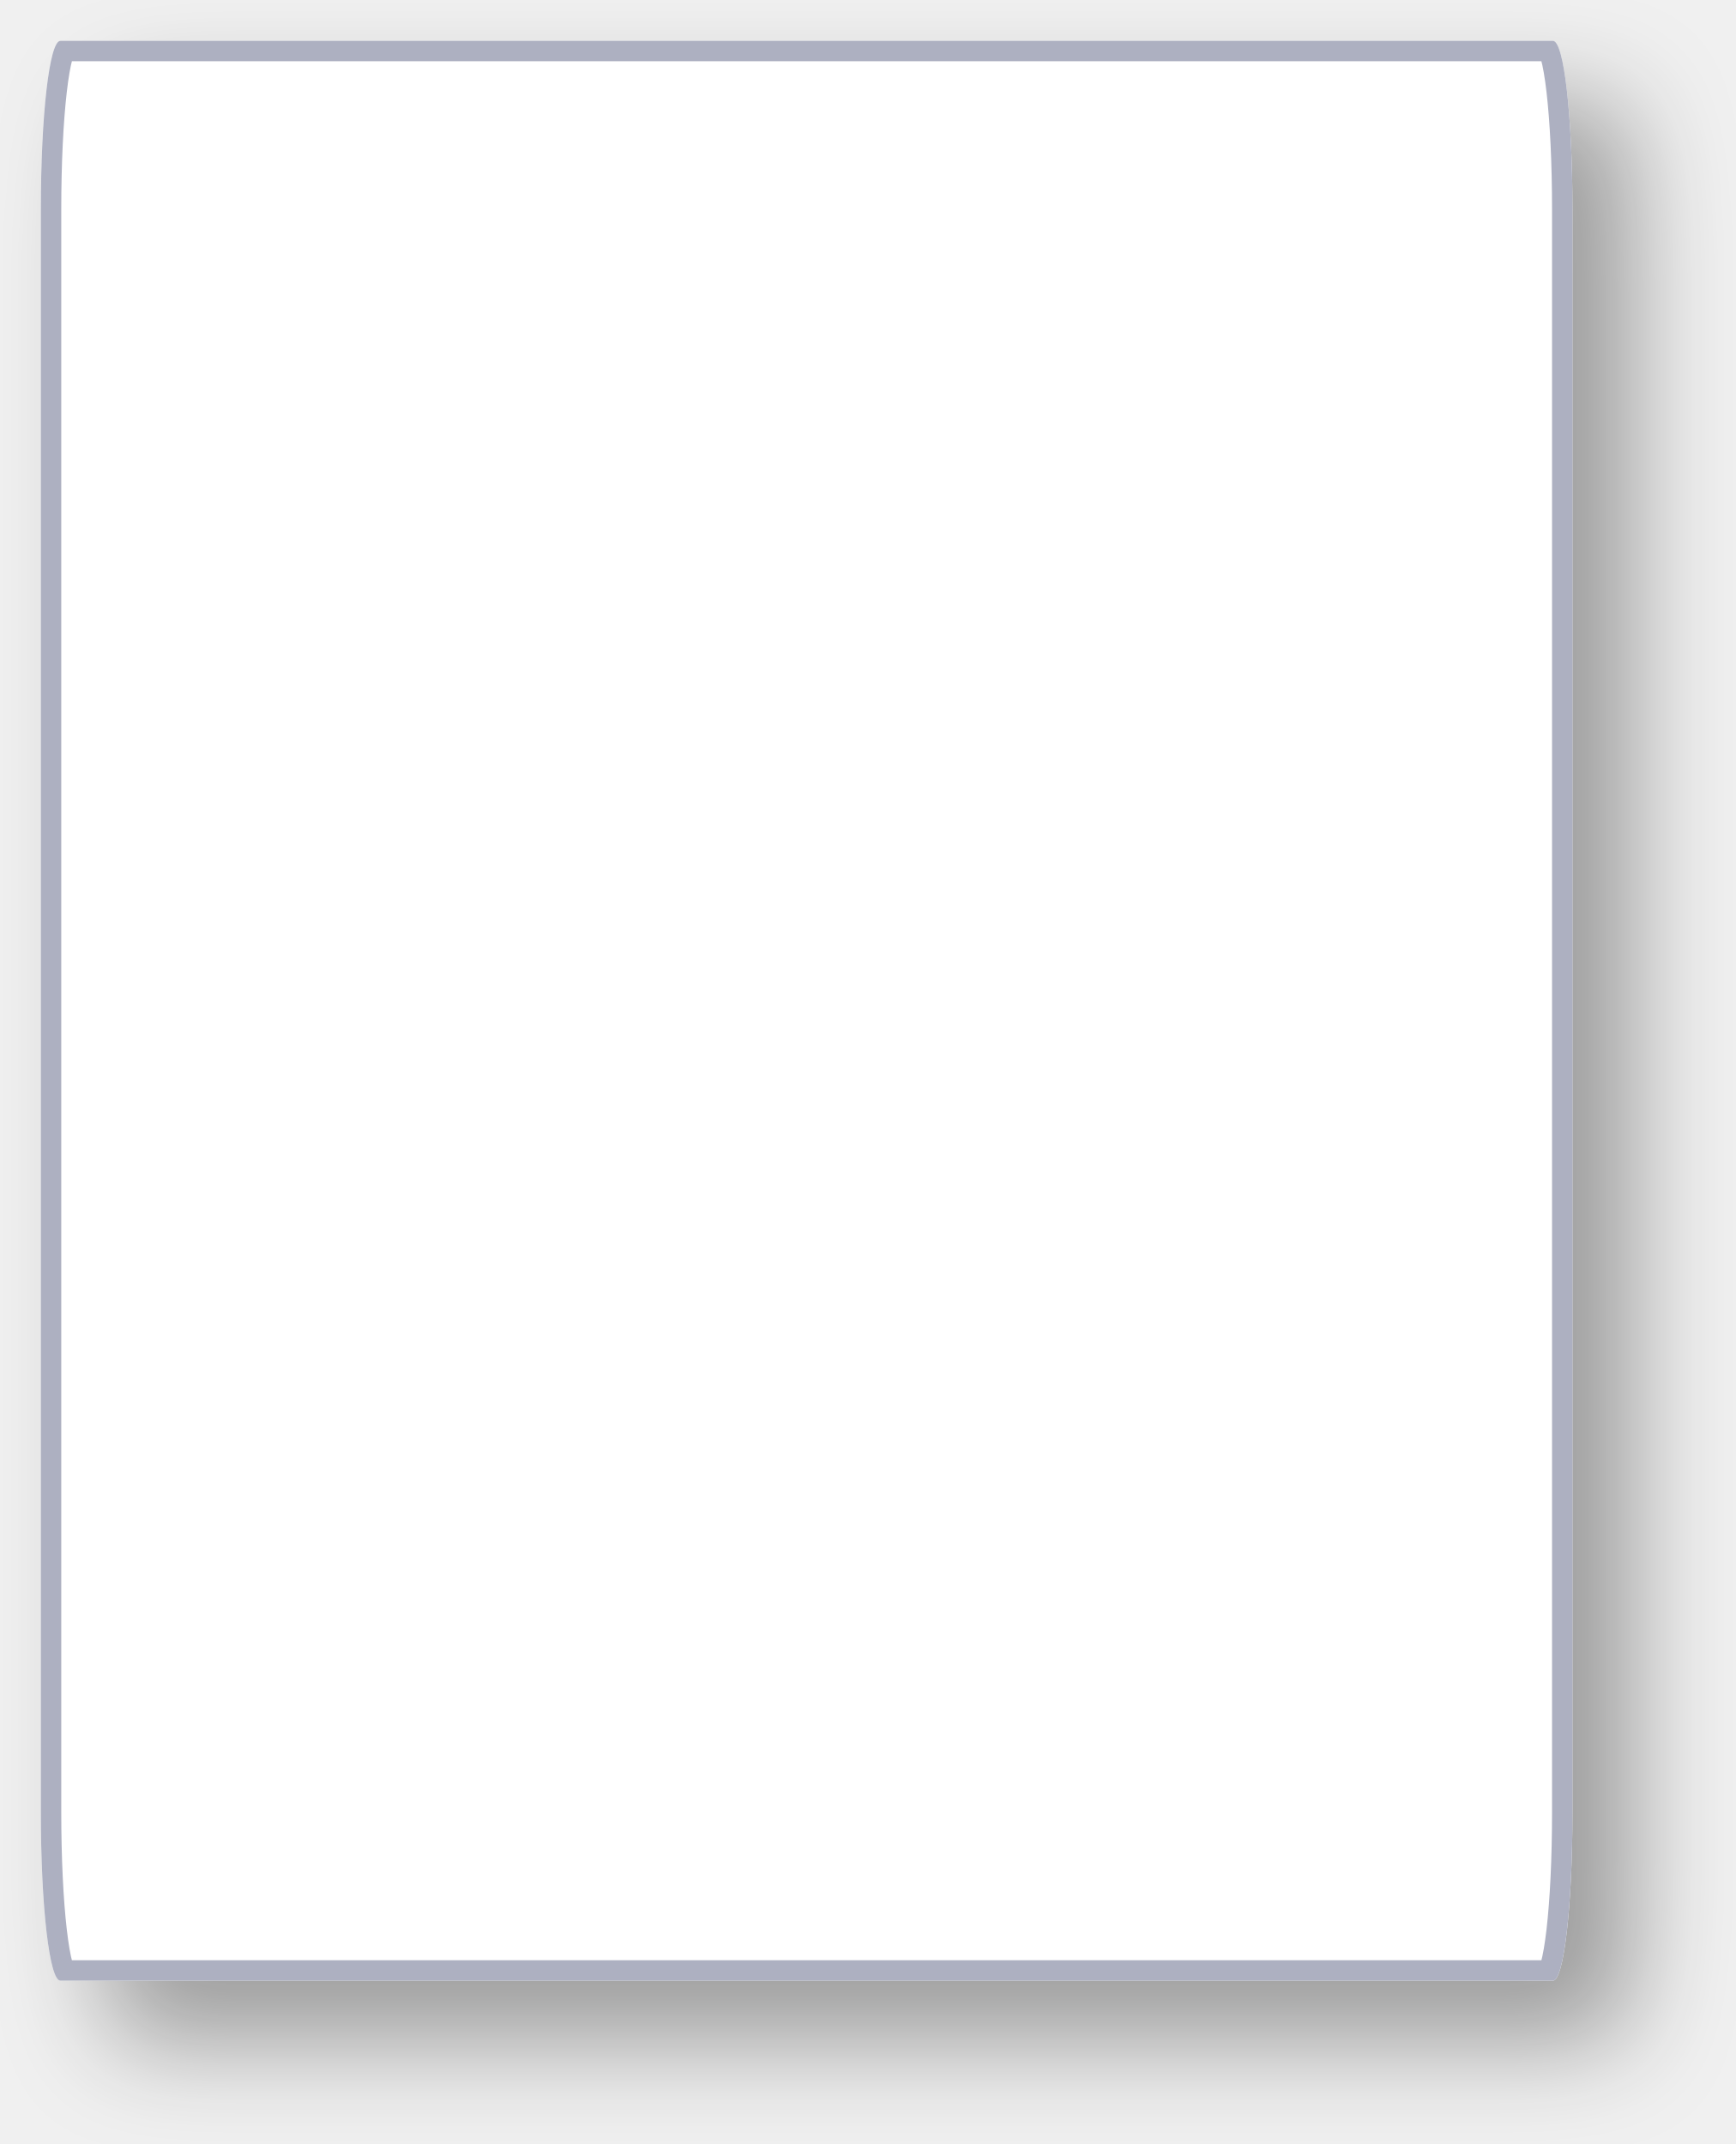
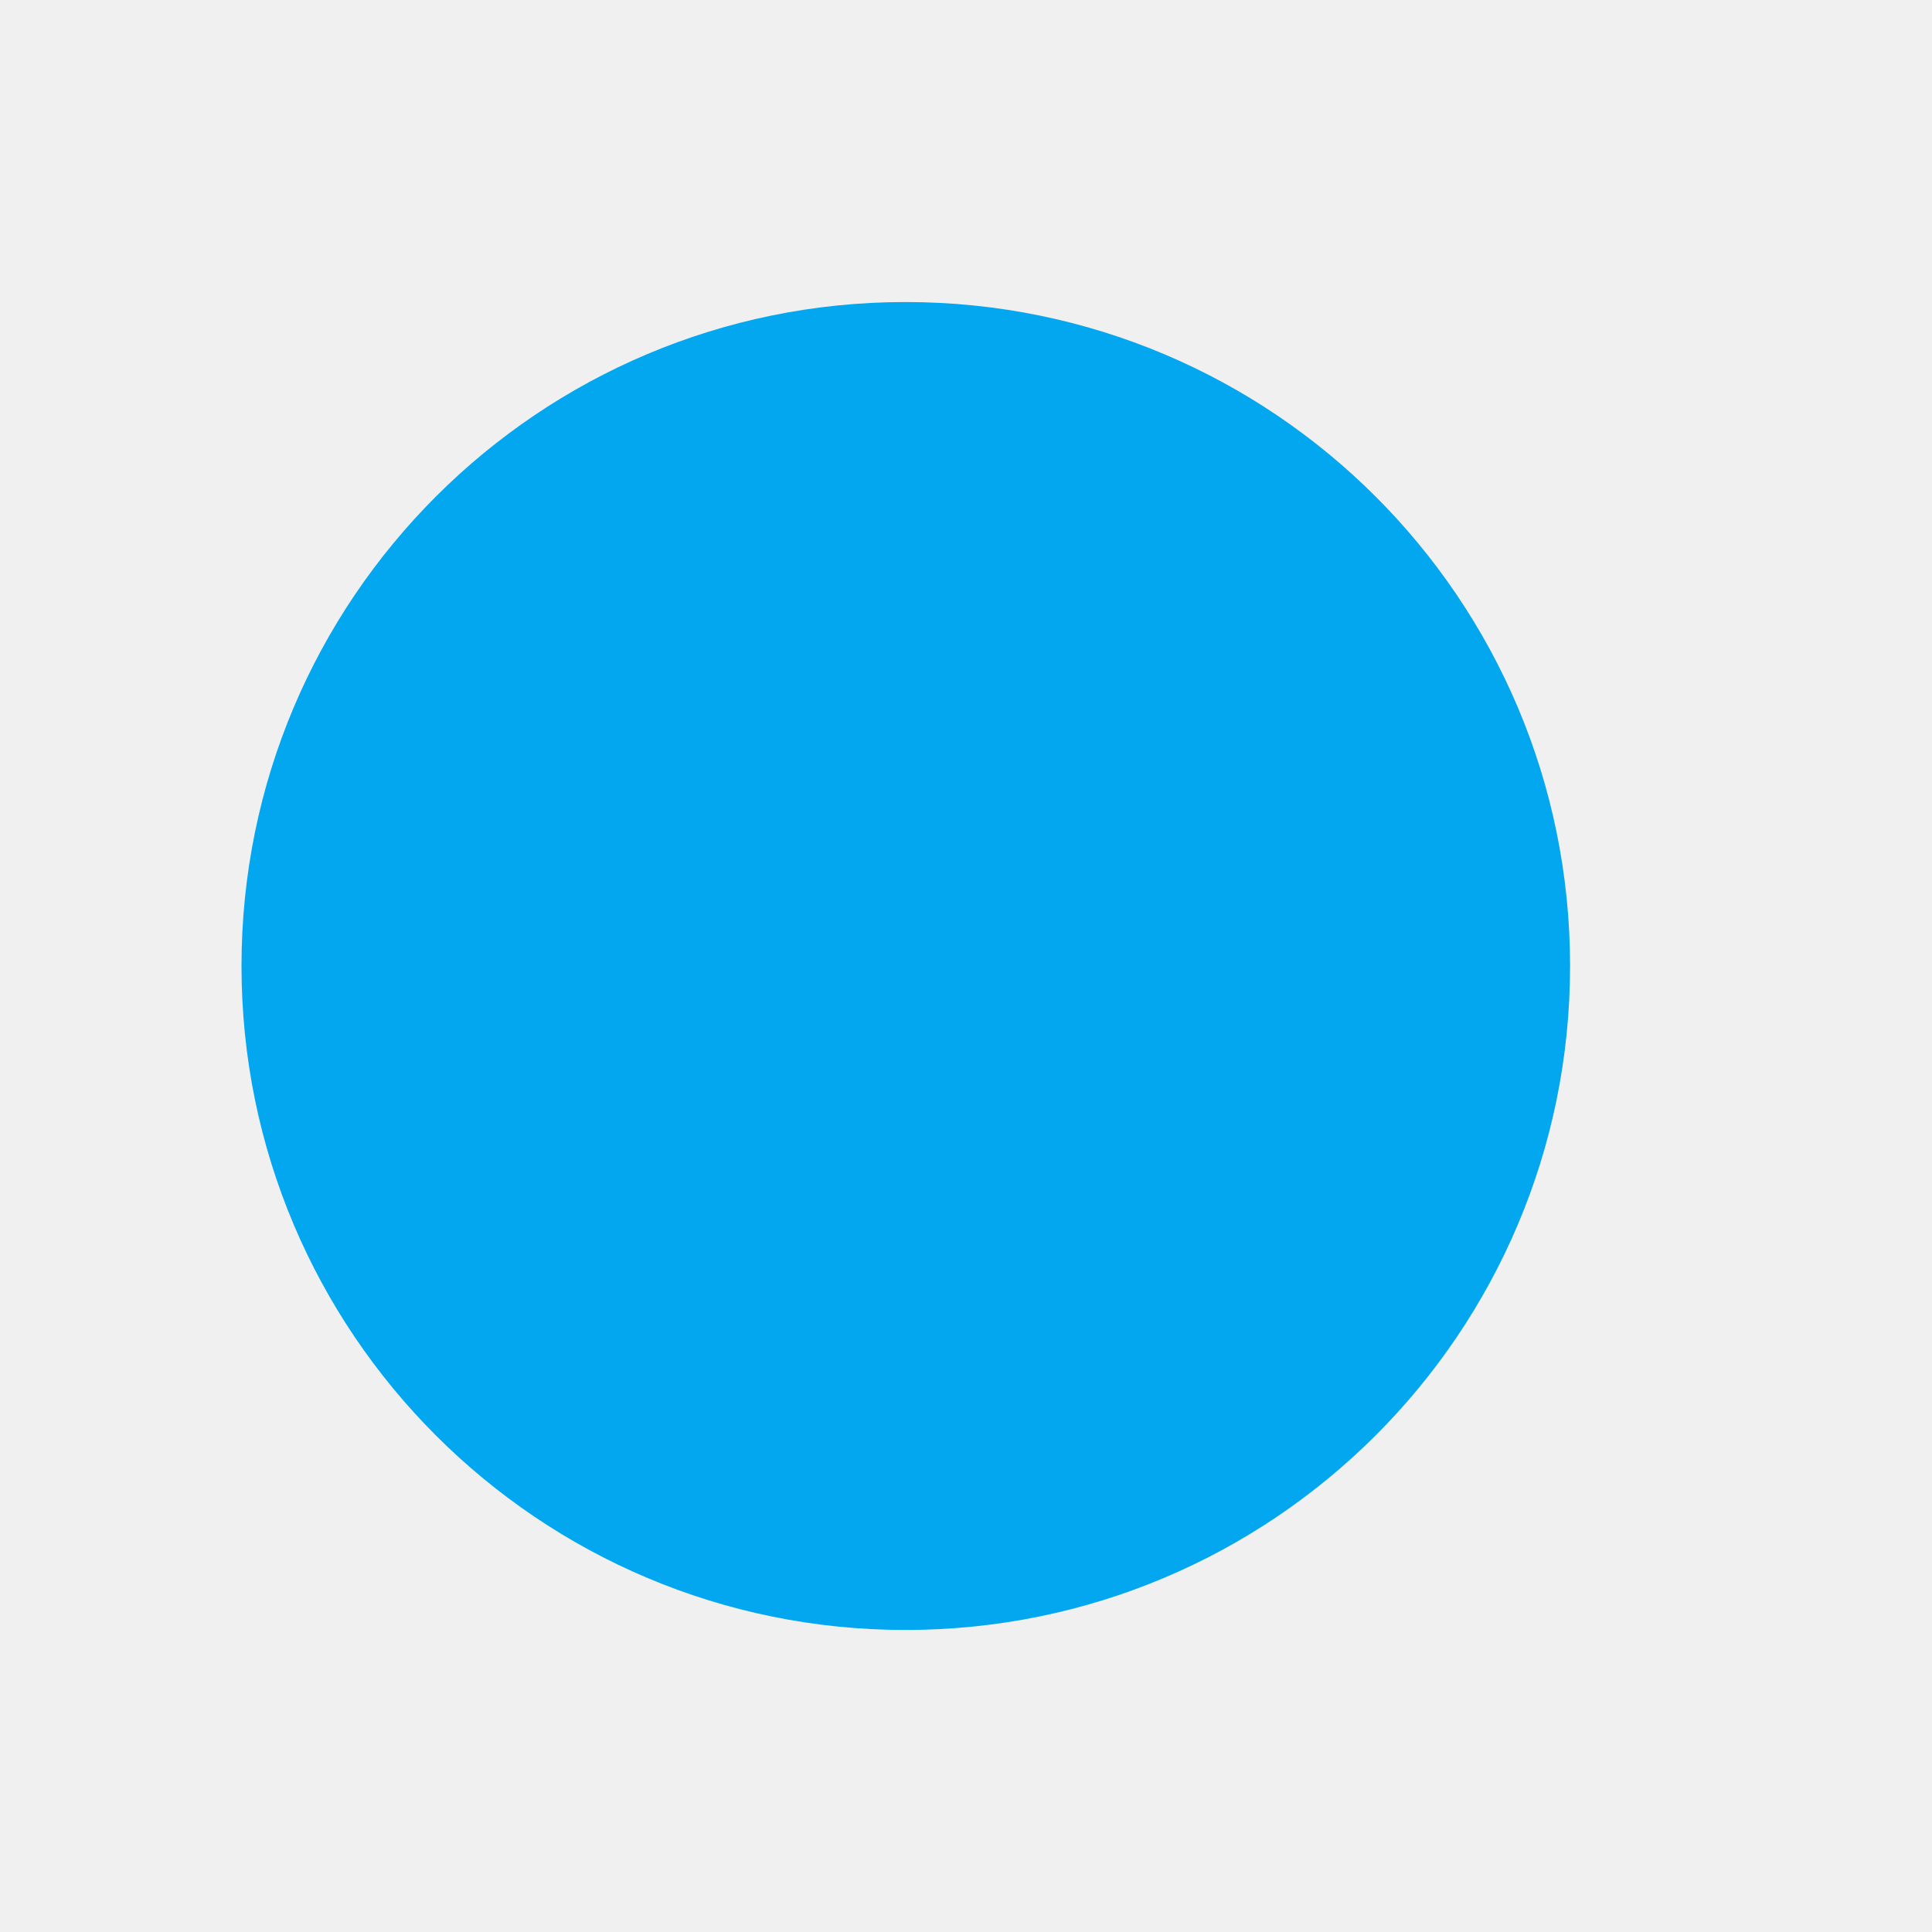
- <svg xmlns="http://www.w3.org/2000/svg" xmlns:xlink="http://www.w3.org/1999/xlink" version="1.1" width="85px" height="105px">
-   <defs>
-     <mask fill="white" id="clip167">
-       <path d="M 0 86.739  L 0 8.261  C 0 3.635  0.42 0  0.955 0  L 74.045 0  C 74.58 0  75 3.635  75 8.261  L 75 86.739  C 75 91.365  74.58 95  74.045 95  L 48.031 95  L 0.955 95  C 0.42 95  0 91.365  0 86.739  Z " fill-rule="evenodd" />
-     </mask>
-     <filter x="1320px" y="248px" width="85px" height="105px" filterUnits="userSpaceOnUse" id="filter168">
-       <feOffset dx="3" dy="3" in="SourceAlpha" result="shadowOffsetInner" />
-       <feGaussianBlur stdDeviation="2.5" in="shadowOffsetInner" result="shadowGaussian" />
-       <feComposite in2="shadowGaussian" operator="atop" in="SourceAlpha" result="shadowComposite" />
-       <feColorMatrix type="matrix" values="0 0 0 0 0  0 0 0 0 0  0 0 0 0 0  0 0 0 0.349 0  " in="shadowComposite" />
-     </filter>
-     <g id="widget169">
-       <path d="M 0 86.739  L 0 8.261  C 0 3.635  0.42 0  0.955 0  L 74.045 0  C 74.58 0  75 3.635  75 8.261  L 75 86.739  C 75 91.365  74.58 95  74.045 95  L 48.031 95  L 0.955 95  C 0.42 95  0 91.365  0 86.739  Z " fill-rule="nonzero" fill="#ffffff" stroke="none" transform="matrix(1 0 0 1 1322 250 )" />
-       <path d="M 0 86.739  L 0 8.261  C 0 3.635  0.42 0  0.955 0  L 74.045 0  C 74.58 0  75 3.635  75 8.261  L 75 86.739  C 75 91.365  74.58 95  74.045 95  L 48.031 95  L 0.955 95  C 0.42 95  0 91.365  0 86.739  Z " stroke-width="2" stroke="#adb0c1" fill="none" transform="matrix(1 0 0 1 1322 250 )" mask="url(#clip167)" />
-     </g>
-   </defs>
-   <g transform="matrix(1 0 0 1 -1320 -248 )">
-     <use xlink:href="#widget169" filter="url(#filter168)" />
-     <use xlink:href="#widget169" />
+ <svg xmlns="http://www.w3.org/2000/svg" version="1.1" width="3px" height="3px">
+   <g transform="matrix(1 0 0 1 -1314 -234 )">
+     <path d="M 0.375 1.5  C 0.375 2.07  0.837 2.531  1.406 2.531  C 1.976 2.531  2.438 2.07  2.438 1.5  C 2.438 0.93  1.976 0.469  1.406 0.469  C 0.837 0.469  0.375 0.93  0.375 1.5  Z " fill-rule="nonzero" fill="#02a7f0" stroke="none" transform="matrix(1 0 0 1 1314 234 )" />
  </g>
</svg>
